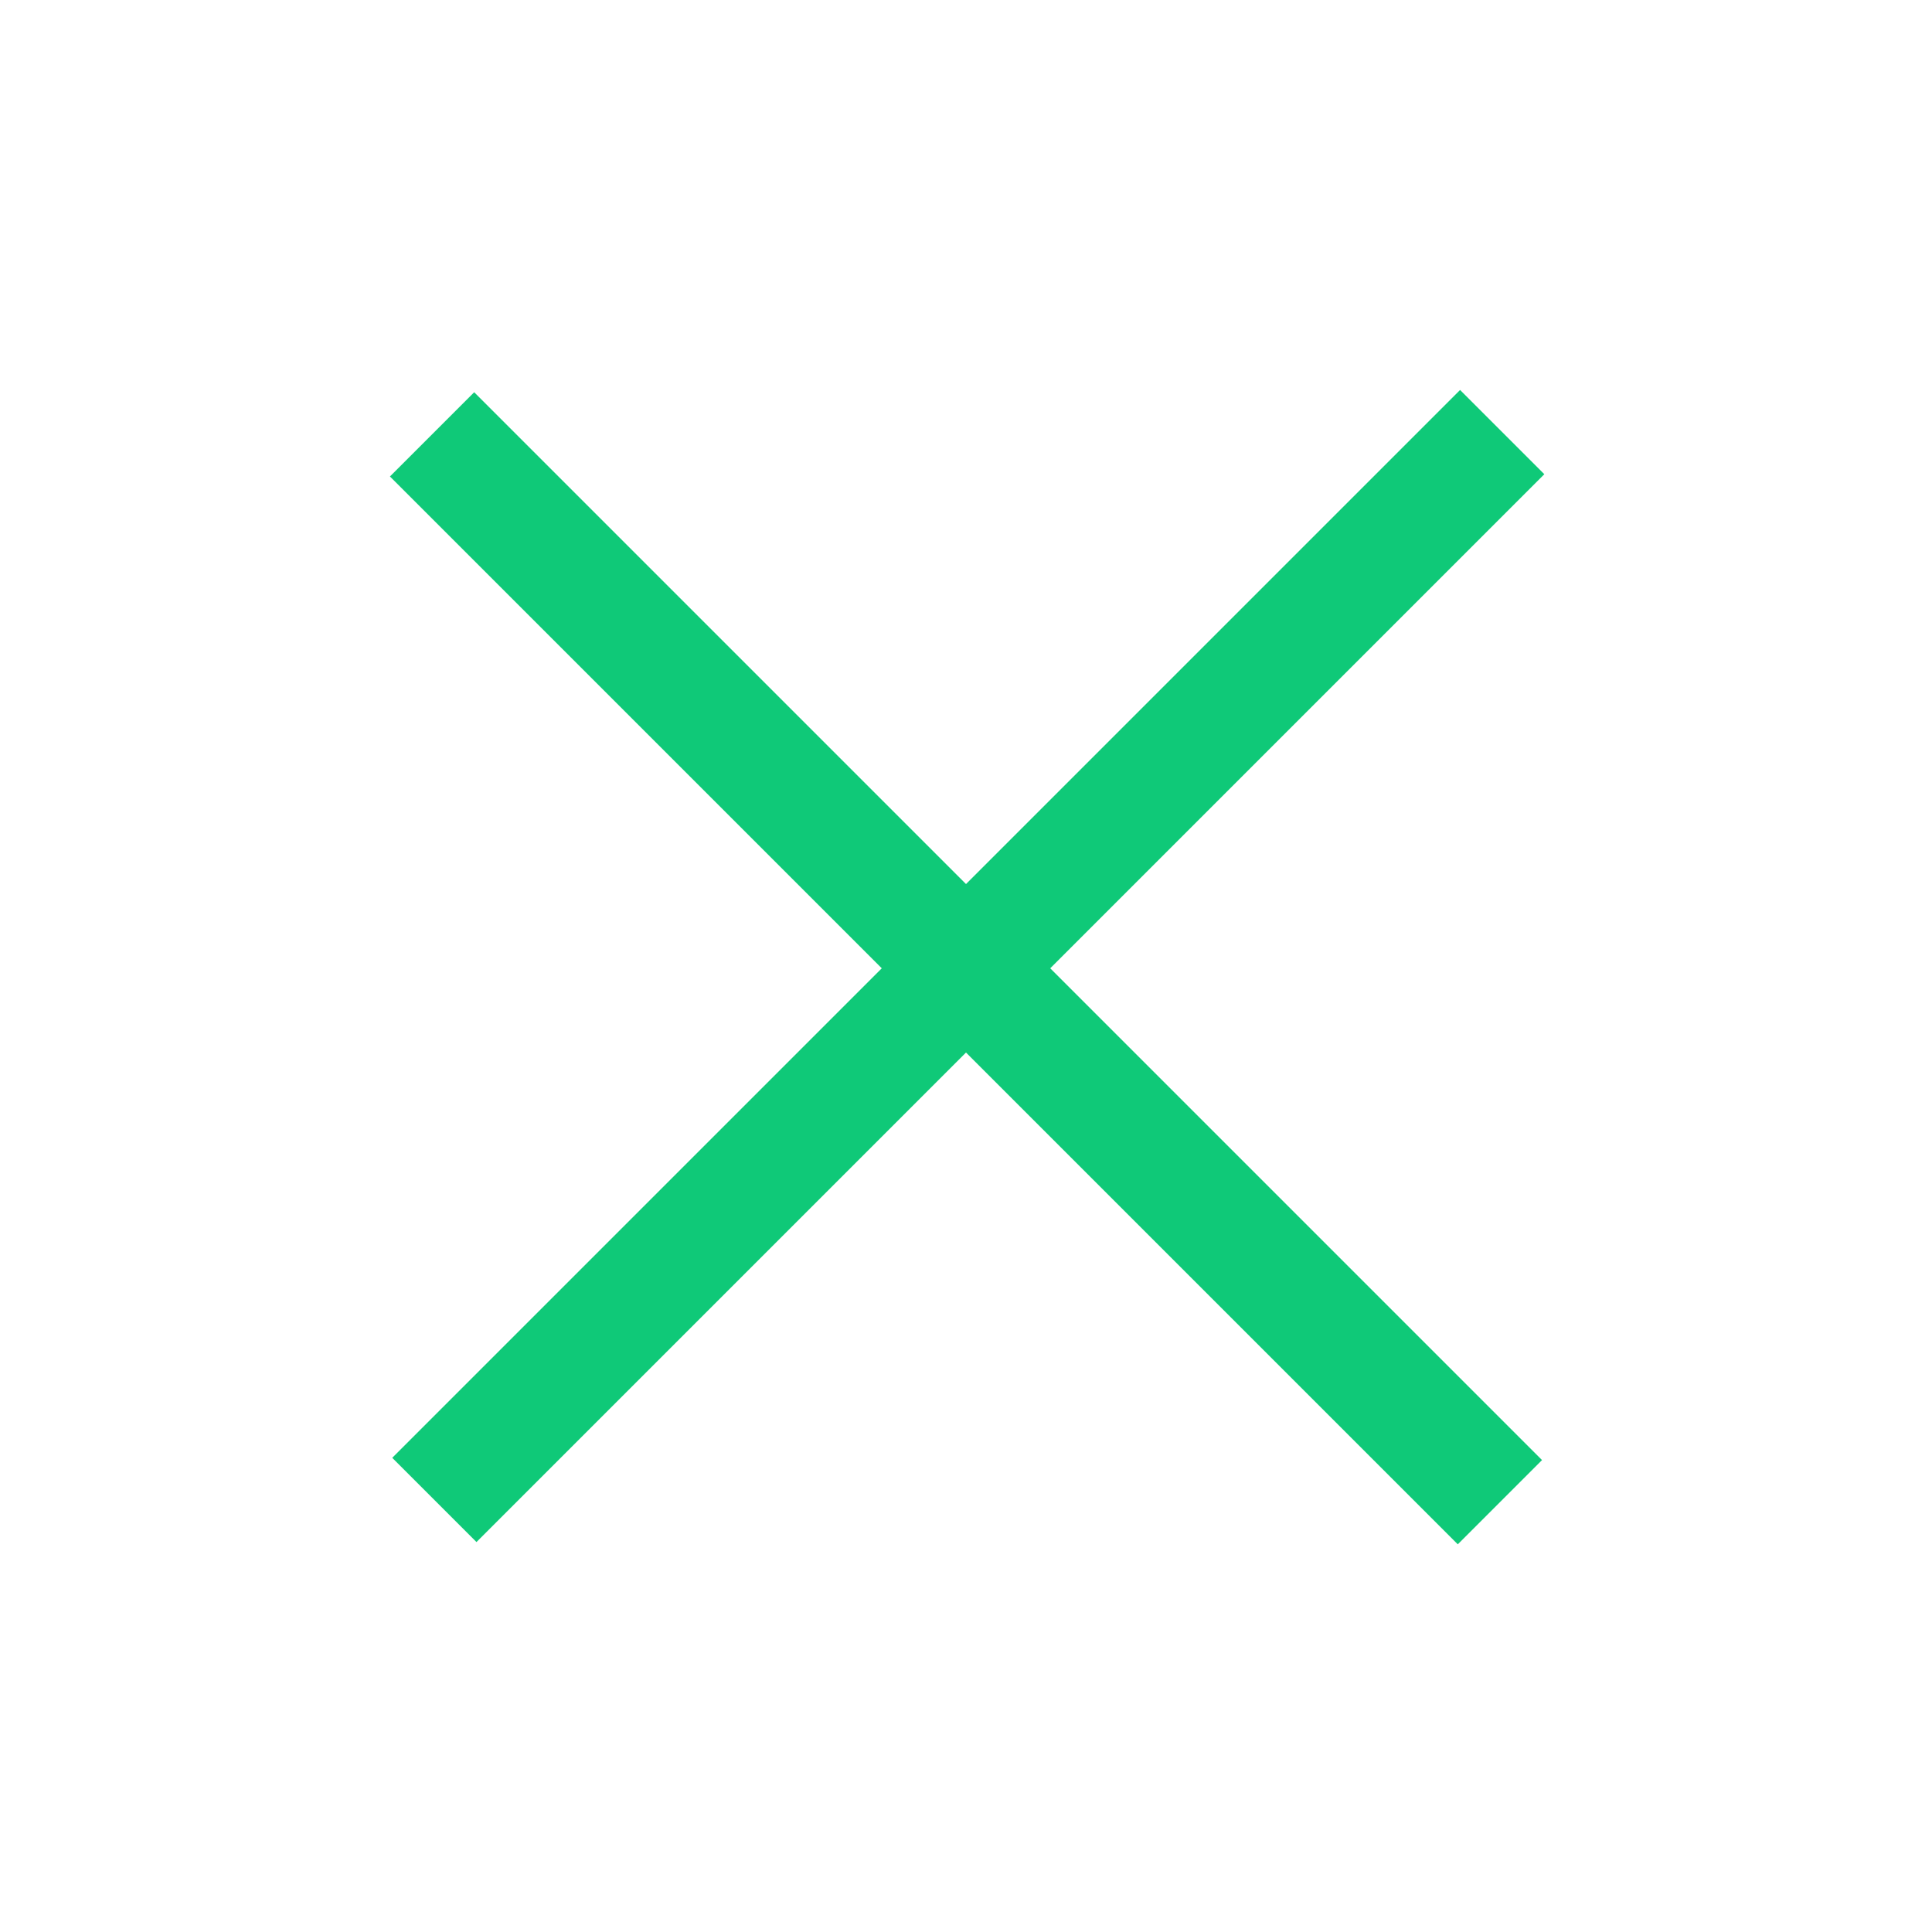
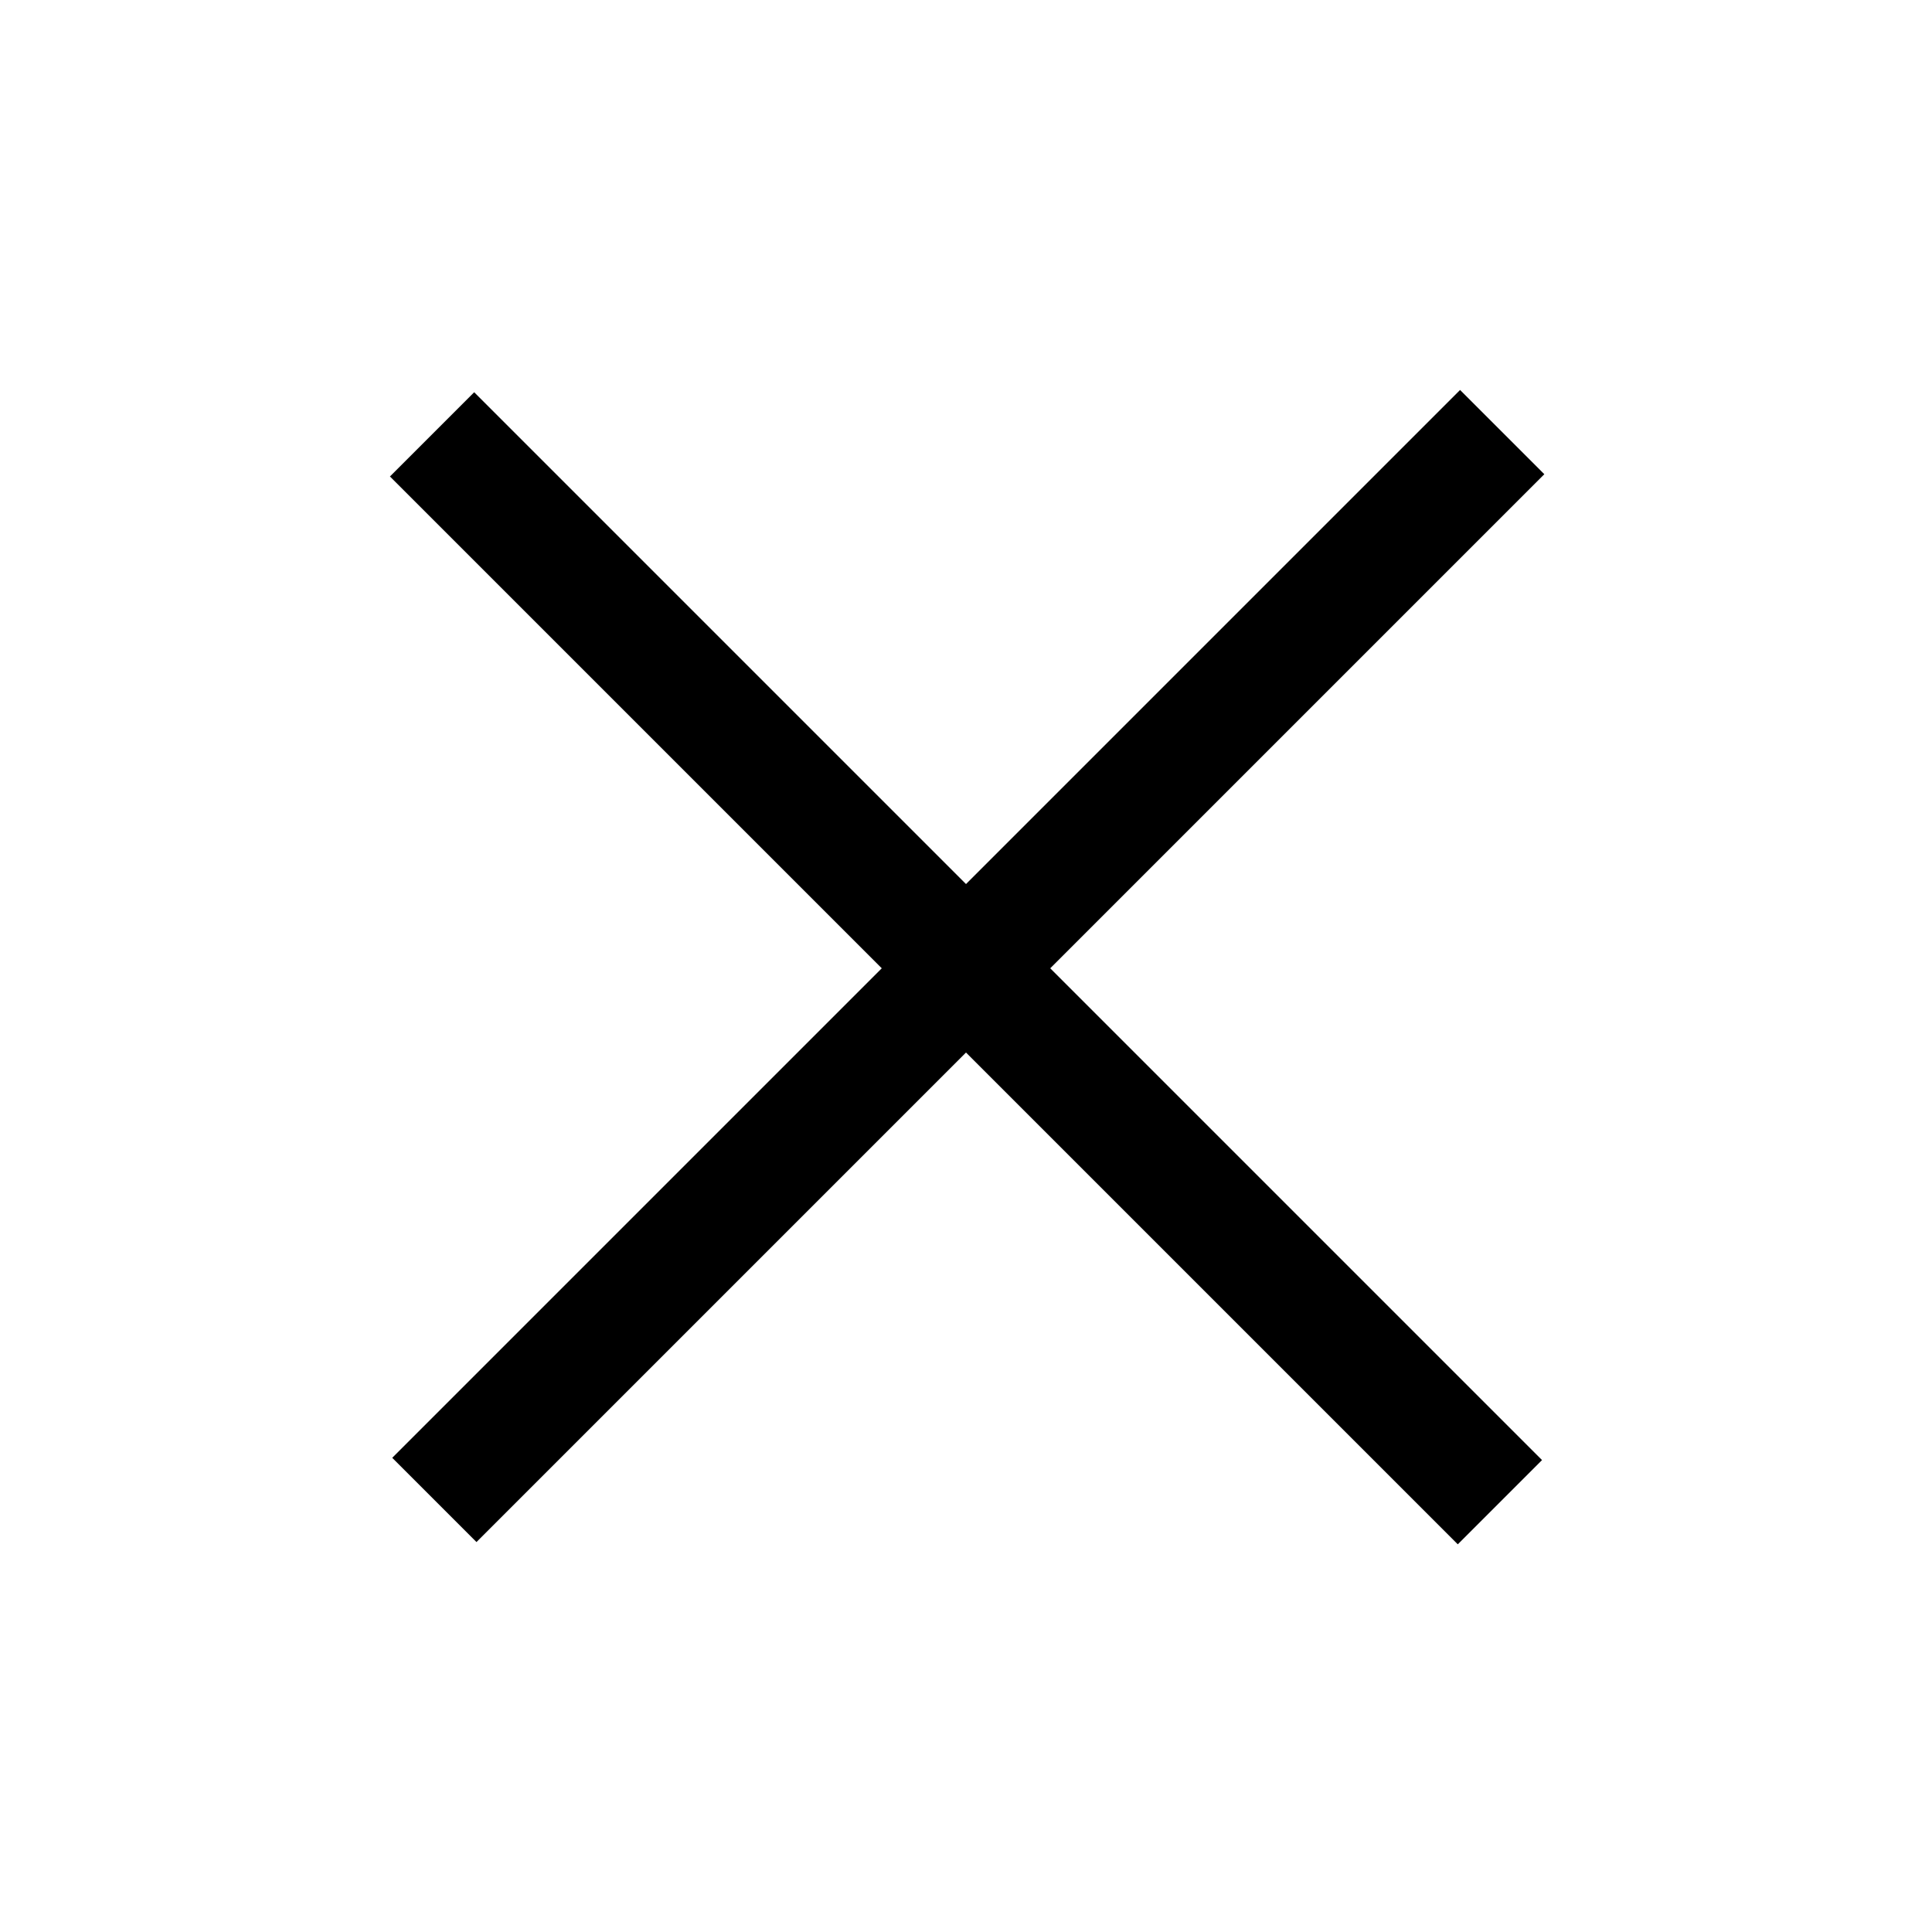
<svg xmlns="http://www.w3.org/2000/svg" version="1.1" xml:space="preserve" x="0px" y="0px" viewBox="0 0 60 60">
-   <g fill="#0FC978">
+   <g fill="#000000">
    <rect x="28.1" y="6.6" transform="matrix(0.7071 -0.7071 0.7071 0.7071 -12.4264 30)" width="3.7" height="46.9" />
    <rect x="28.1" y="6.6" transform="matrix(-0.7071 -0.7071 0.7071 -0.7071 30 72.4264)" width="3.7" height="46.9" />
  </g>
</svg>
